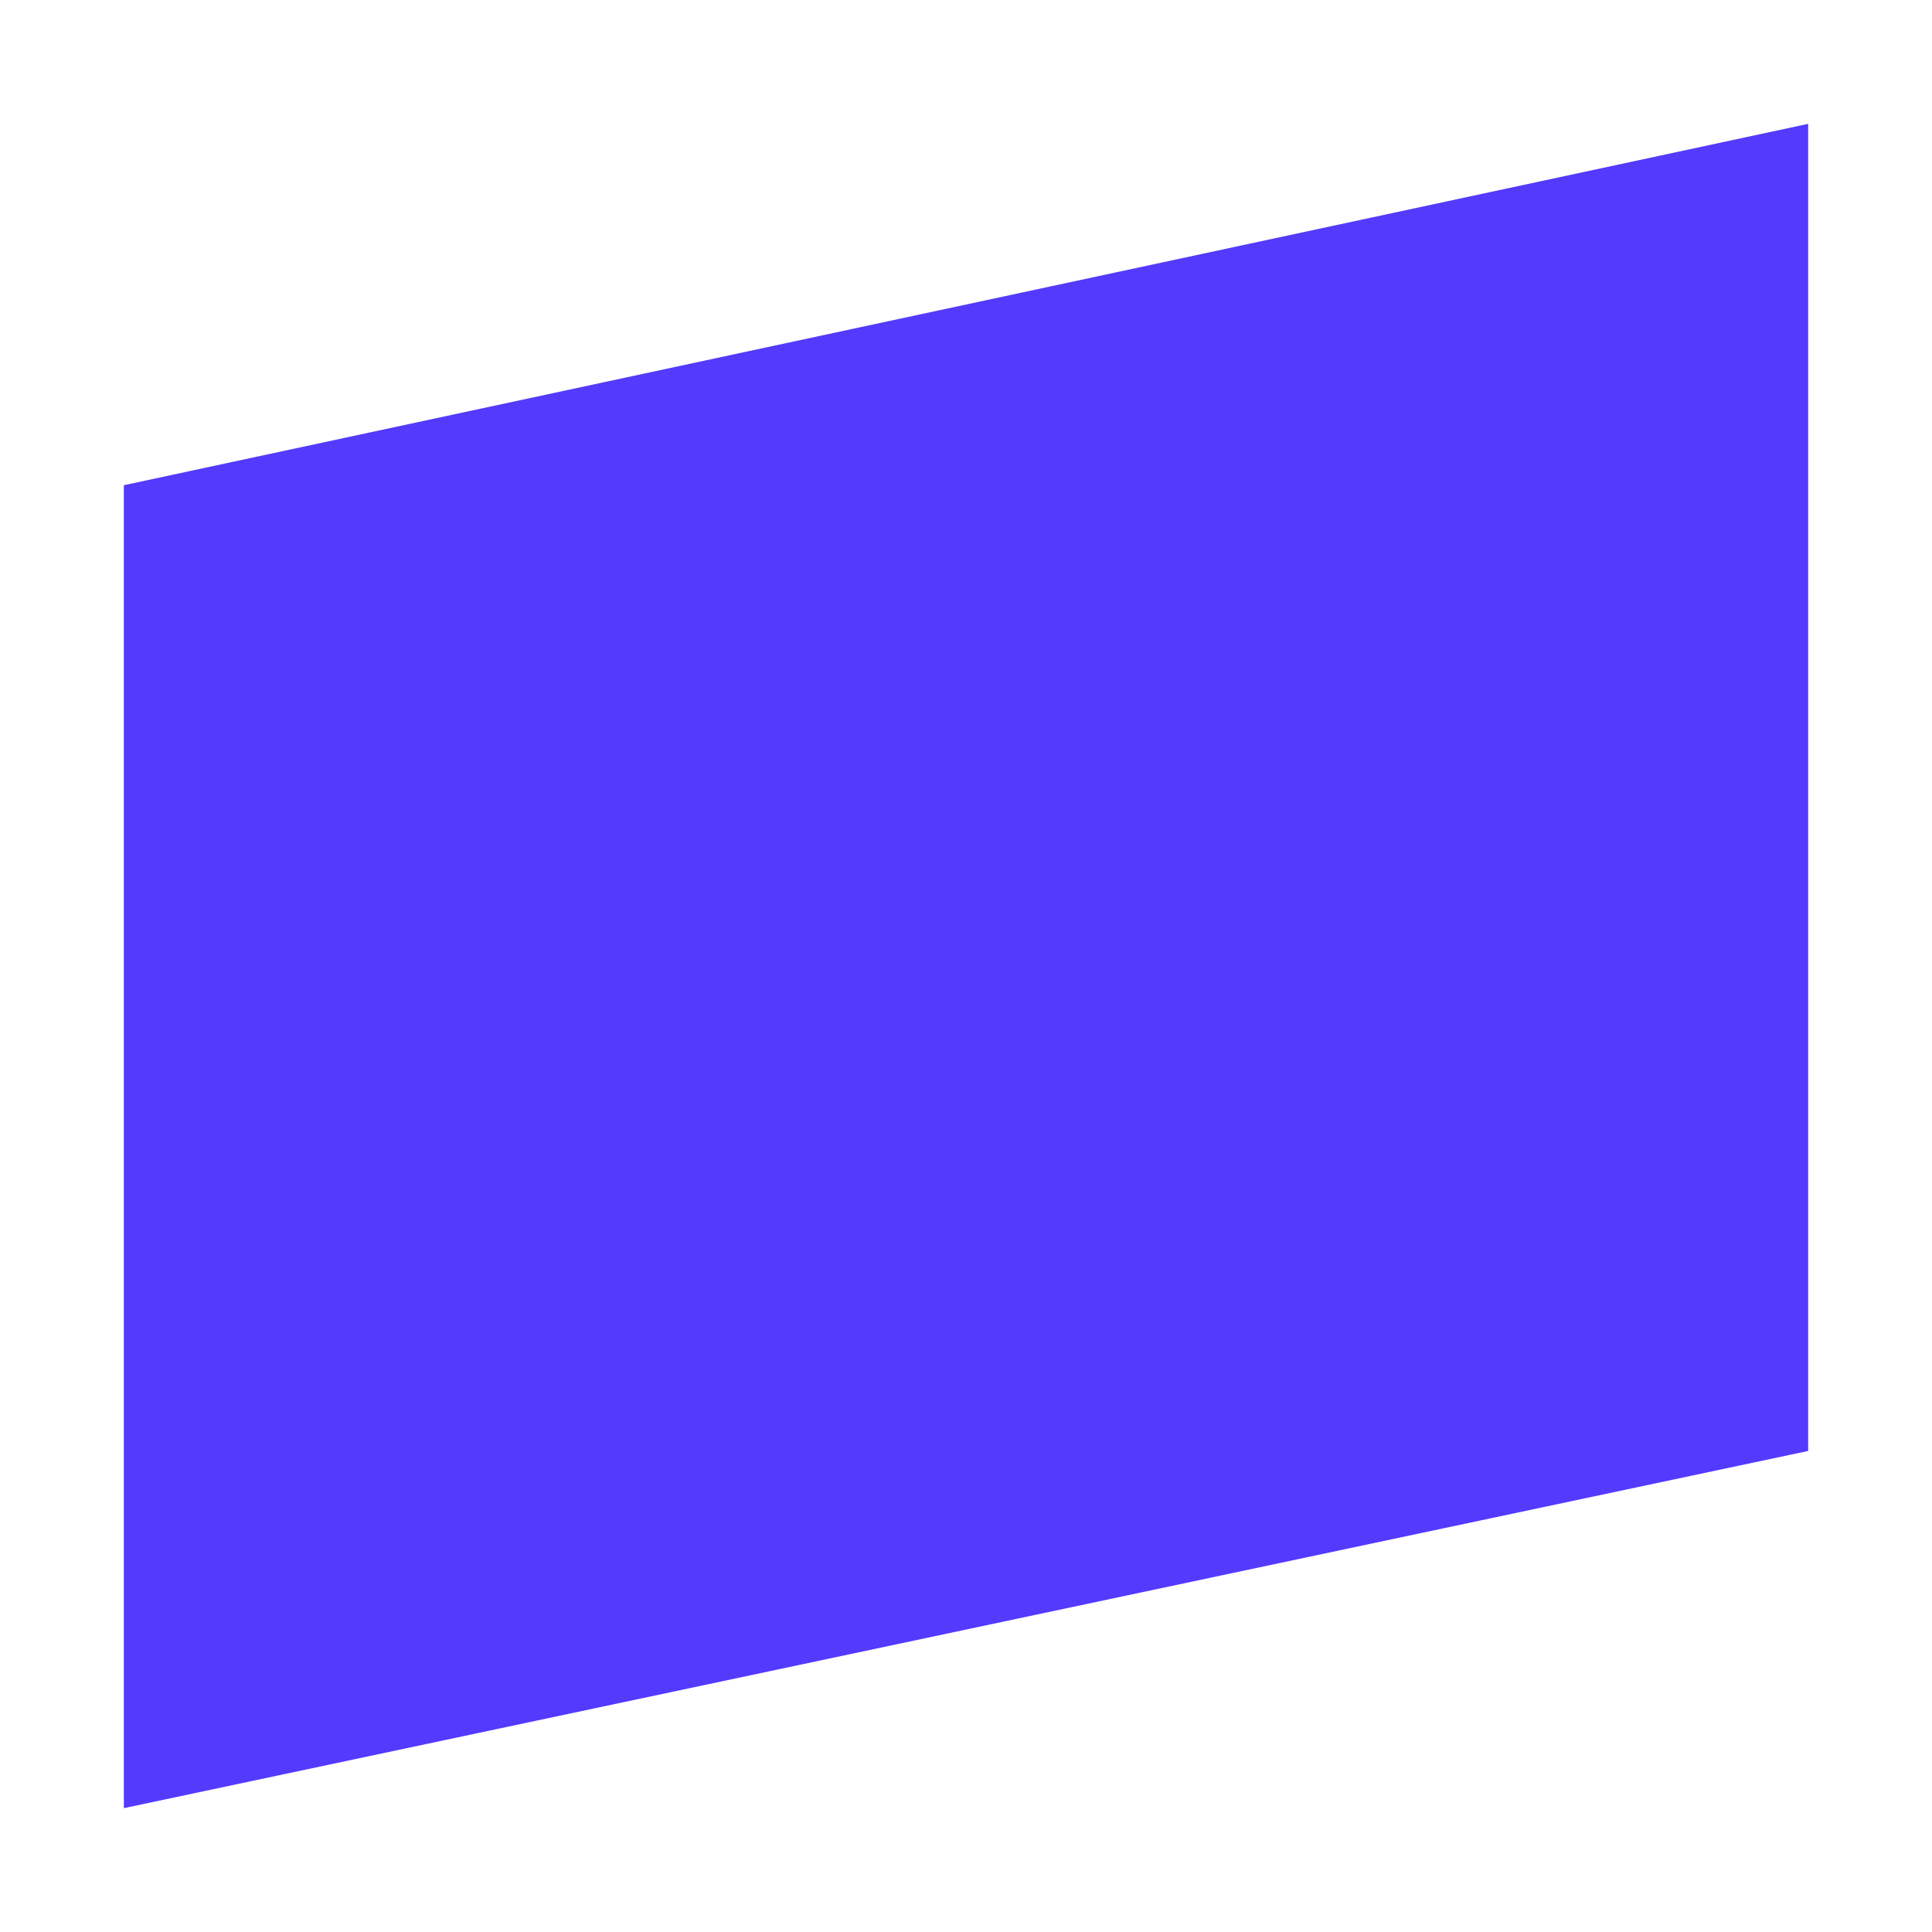
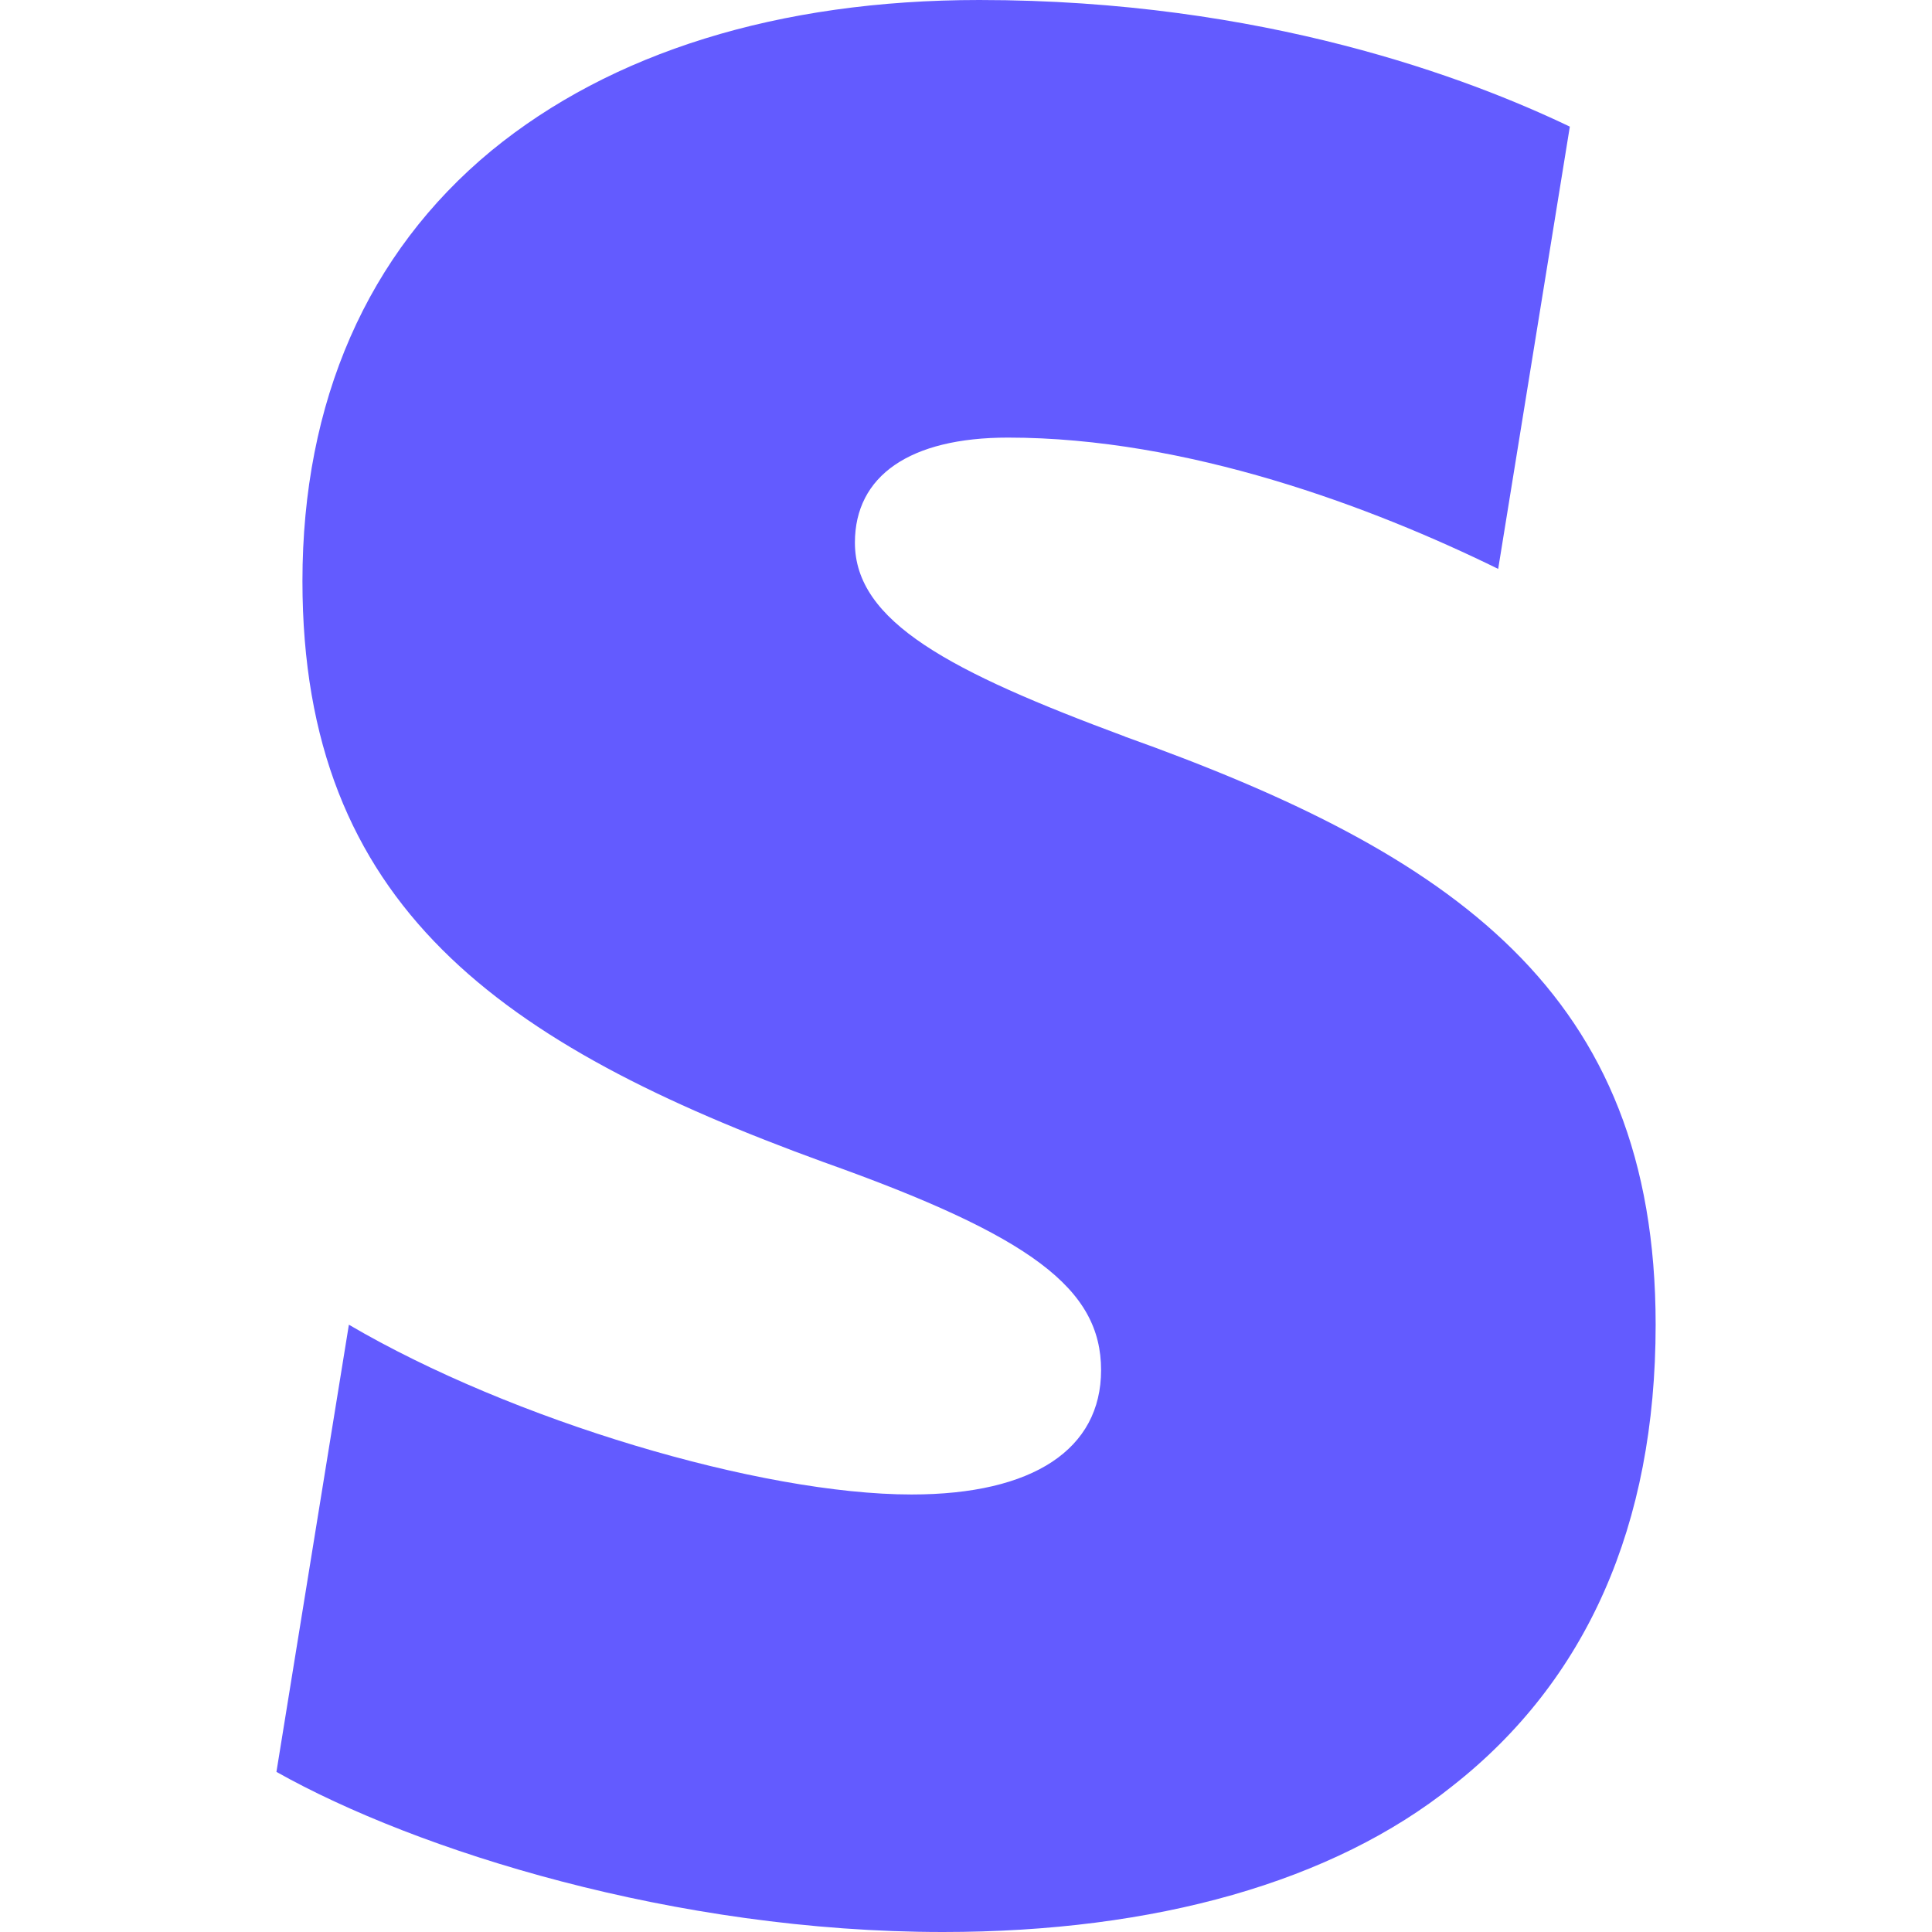
- <svg xmlns="http://www.w3.org/2000/svg" width="256" height="256" fill="none" viewBox="100 100 312 312">
-   <path fill="#533afd" fill-rule="evenodd" d="m120 392 272-57.683V120l-272 58.357z" clip-rule="evenodd" />
+ <svg xmlns="http://www.w3.org/2000/svg" fill="#635BFF" role="img" viewBox="0 0 24 24">
+   <path d="M13.976 9.15c-2.172-.806-3.356-1.426-3.356-2.409 0-.831.683-1.305 1.901-1.305 2.227 0 4.515.858 6.09 1.631l.89-5.494C18.252.975 15.697 0 12.165 0 9.667 0 7.589.654 6.104 1.872 4.56 3.147 3.757 4.992 3.757 7.218c0 4.039 2.467 5.76 6.476 7.219 2.585.92 3.445 1.574 3.445 2.583 0 .98-.84 1.545-2.354 1.545-1.875 0-4.965-.921-6.99-2.109l-.9 5.555C5.175 22.99 8.385 24 11.714 24c2.641 0 4.843-.624 6.328-1.813 1.664-1.305 2.525-3.236 2.525-5.732 0-4.128-2.524-5.851-6.594-7.305h.003z" />
</svg>
